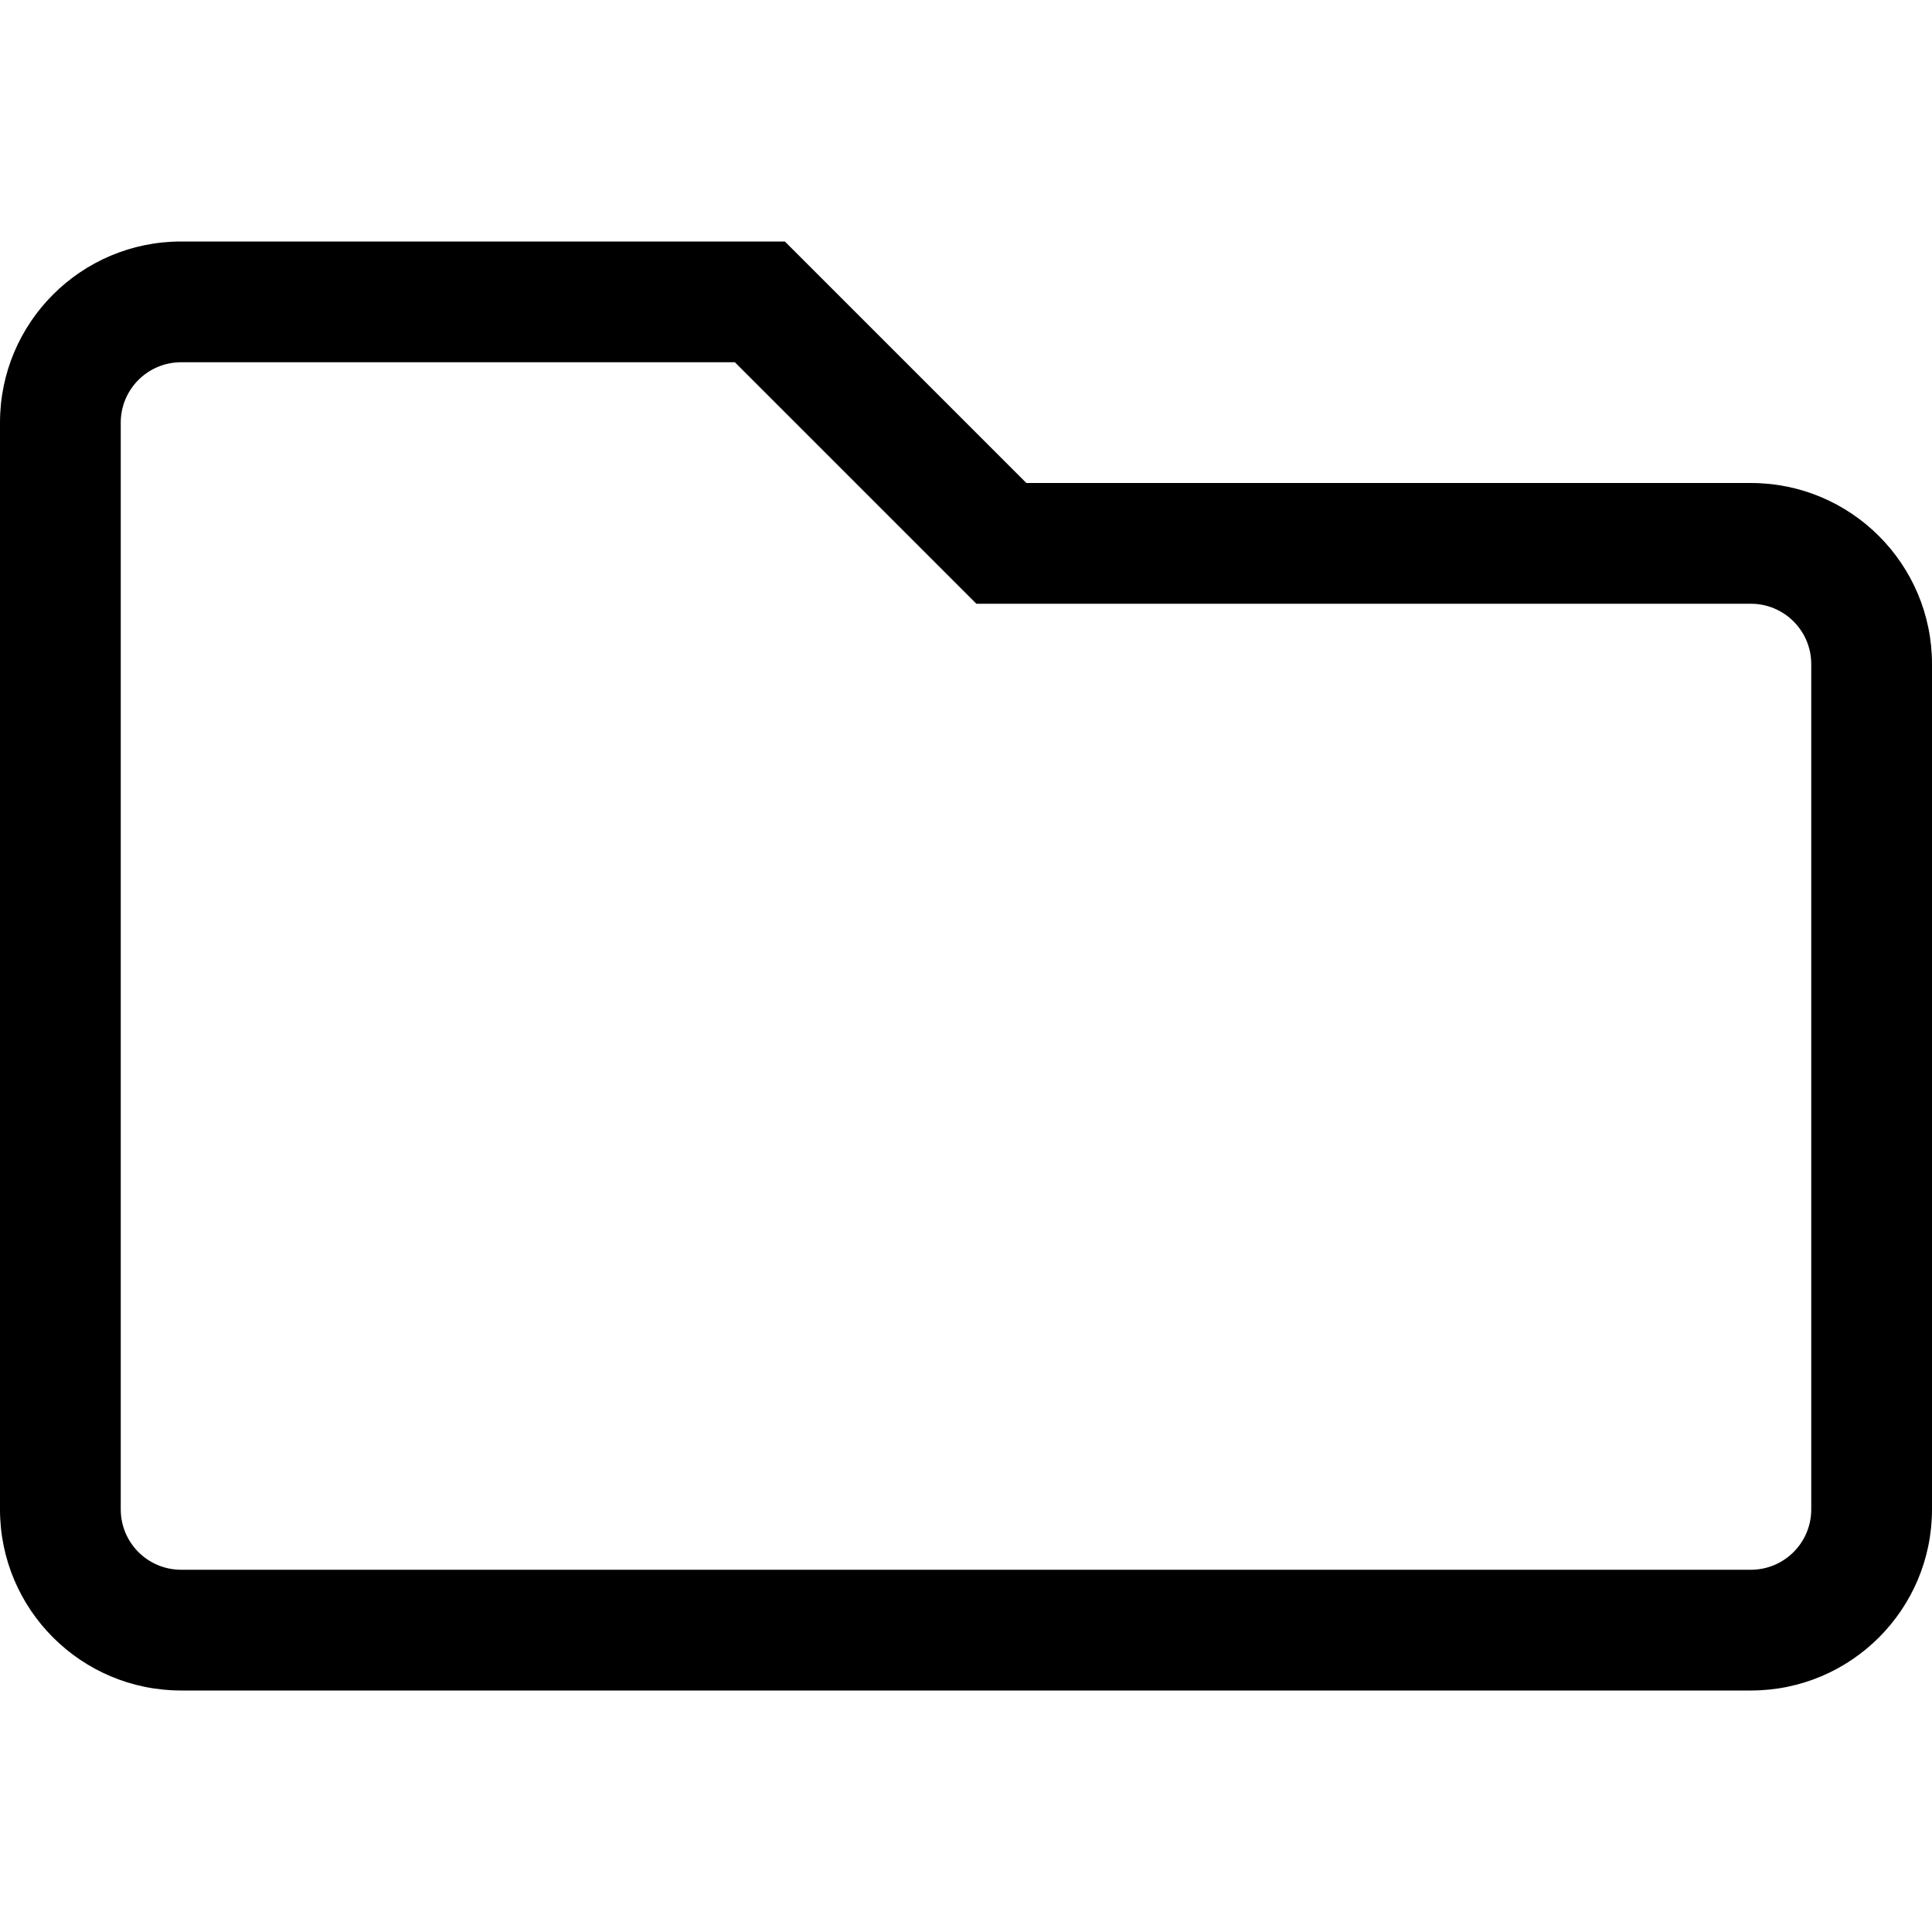
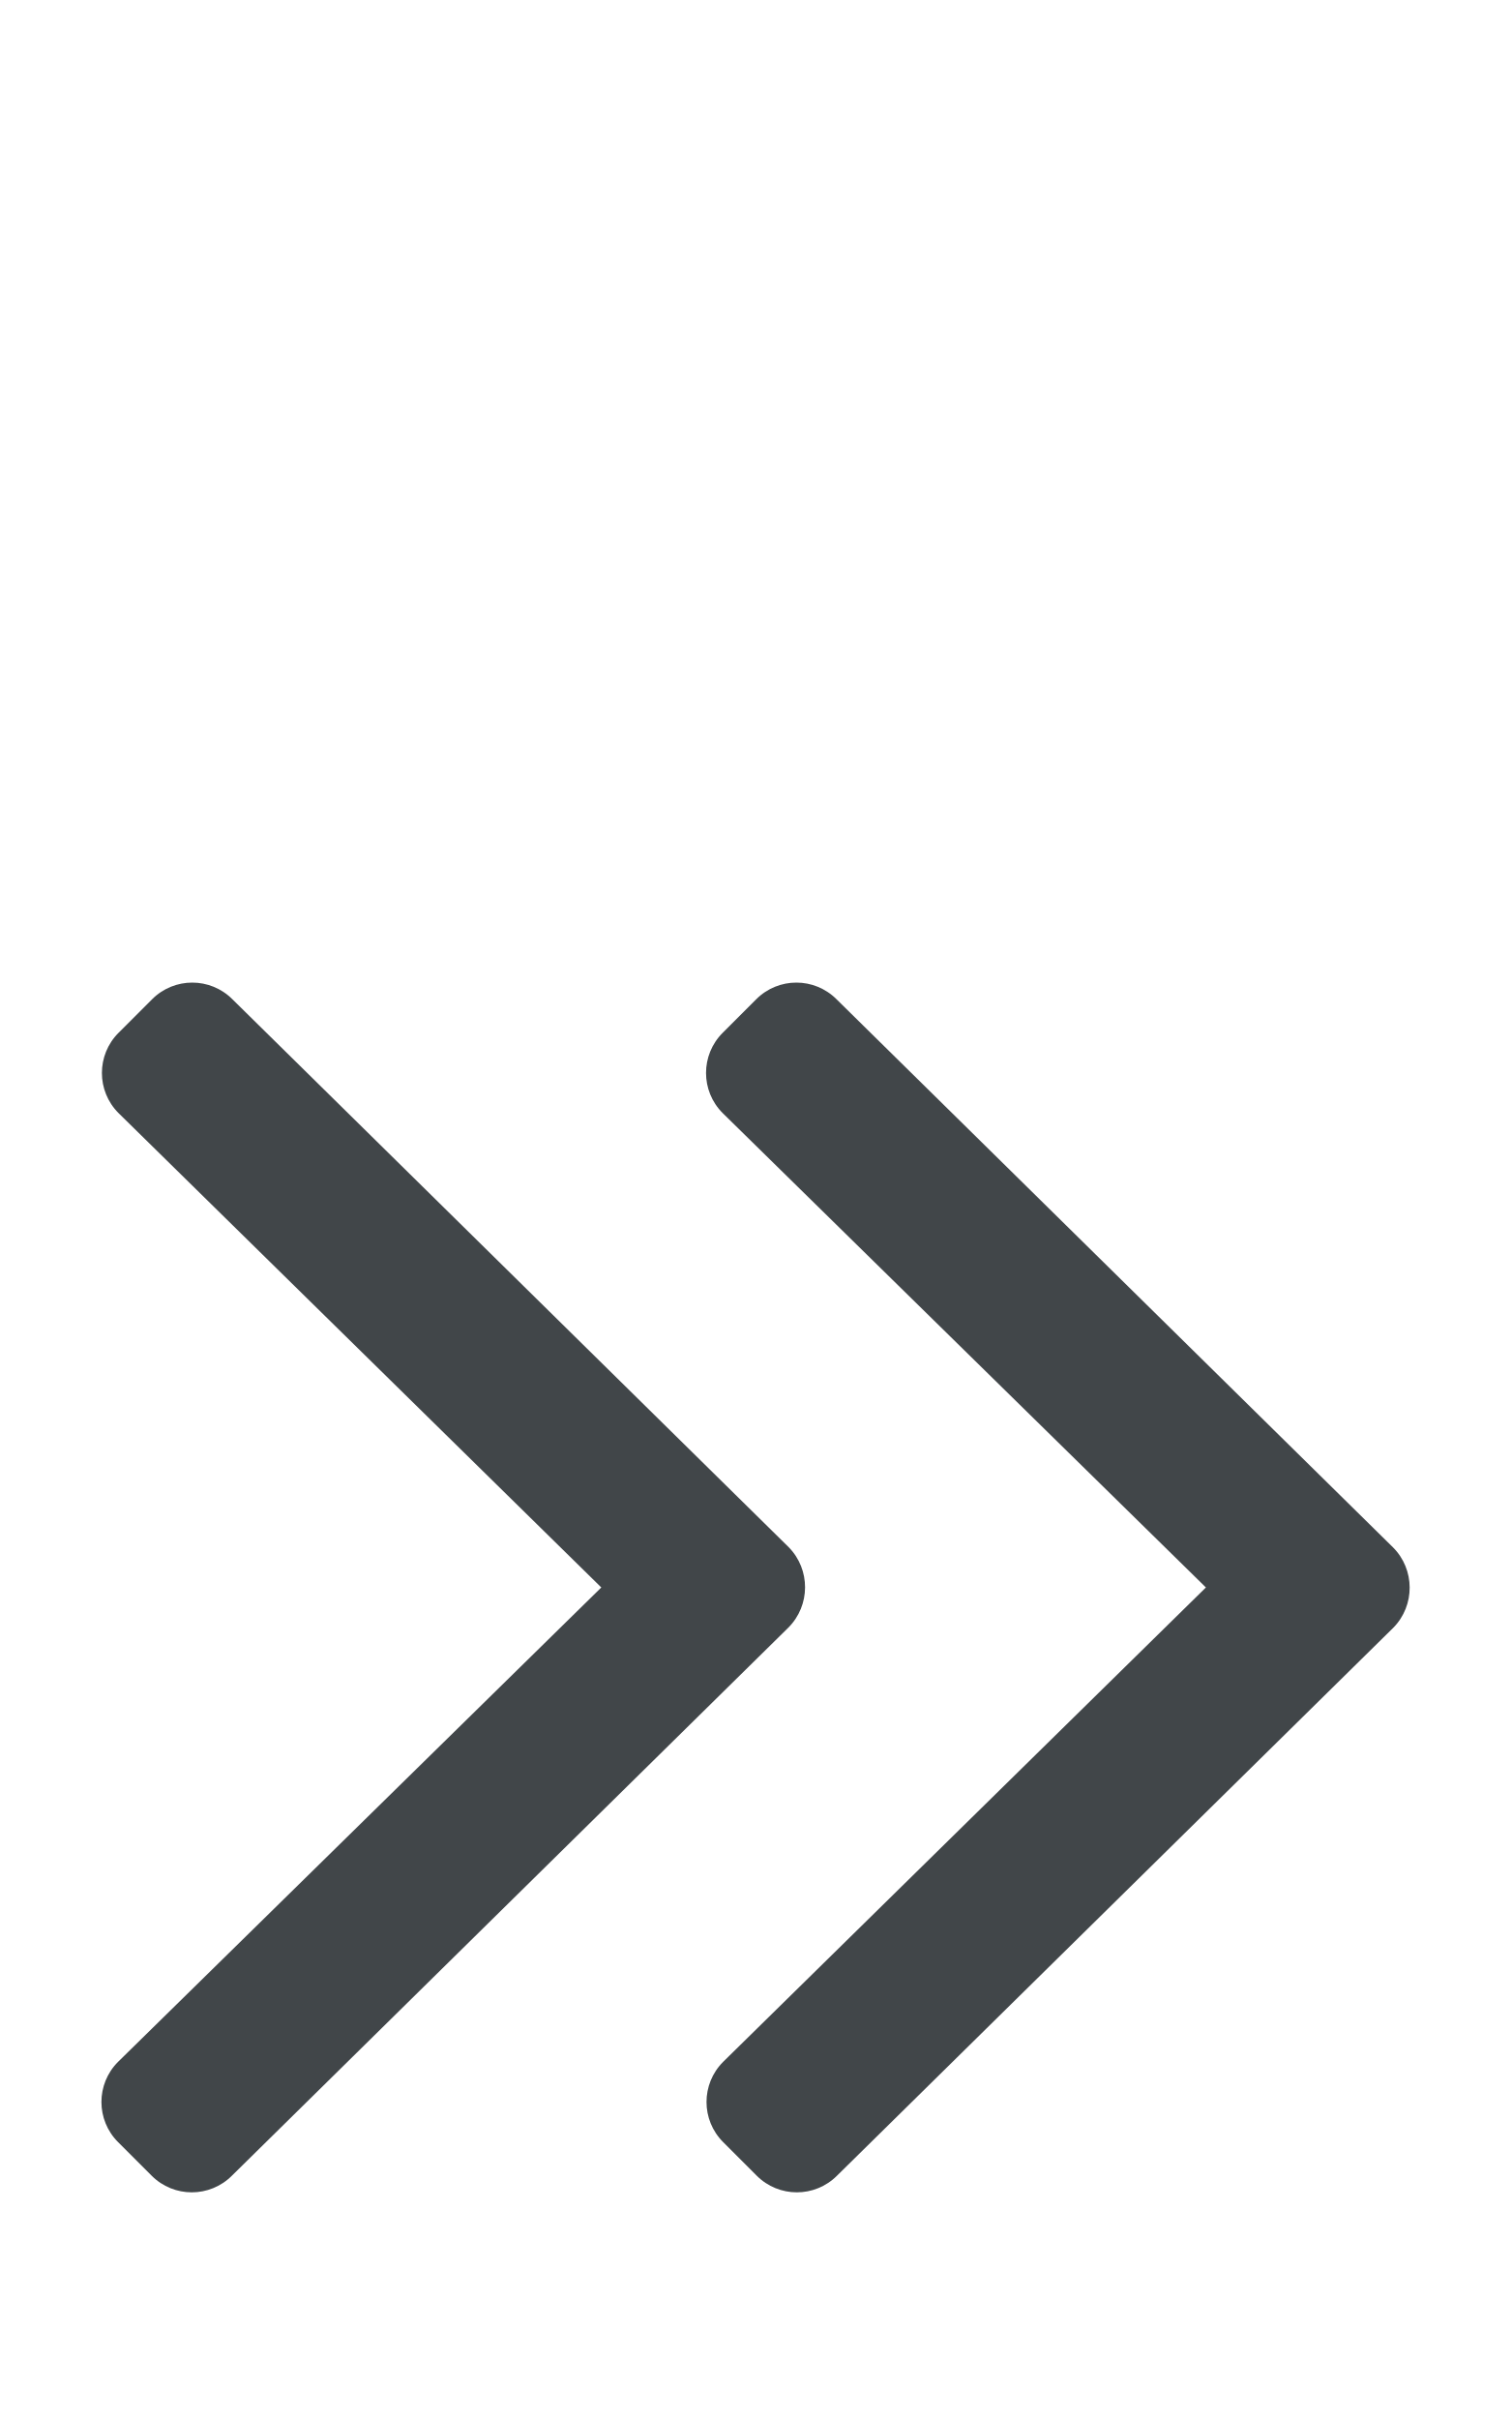
- <svg xmlns="http://www.w3.org/2000/svg" aria-hidden="true" data-prefix="fal" data-icon="folder" role="img" viewBox="0 0 512 512" class="svg-inline--fa fa-folder fa-w-16 fa-7x">
-   <path fill="currentColor" d="M464 128H272l-64-64H48C21.49 64 0 85.49 0 112v288c0 26.51 21.49 48 48 48h416c26.51 0 48-21.49 48-48V176c0-26.51-21.49-48-48-48zm16 272c0 8.837-7.163 16-16 16H48c-8.837 0-16-7.163-16-16V112c0-8.837 7.163-16 16-16h146.745l64 64H464c8.837 0 16 7.163 16 16v224z" class="" />
+ <svg xmlns="http://www.w3.org/2000/svg" aria-hidden="true" data-prefix="fal" data-icon="angle-double-right" role="img" viewBox="0 0 320 512" class="svg-inline--fa fa-angle-double-right fa-w-10 fa-7x">
+   <path fill="#414649" transform="translate(0,80)" d="M166.9 264.5l-117.8 116c-4.7 4.7-12.3 4.7-17 0l-7.1-7.1c-4.7-4.7-4.7-12.3 0-17L127.3 256 25.1 155.6c-4.7-4.7-4.7-12.3 0-17l7.1-7.1c4.7-4.7 12.3-4.7 17 0l117.8 116c4.6 4.7 4.6 12.3-.1 17zm128-17l-117.8-116c-4.7-4.7-12.3-4.7-17 0l-7.1 7.1c-4.7 4.7-4.7 12.3 0 17L255.3 256 153.1 356.4c-4.7 4.7-4.7 12.3 0 17l7.1 7.1c4.7 4.7 12.3 4.7 17 0l117.8-116c4.6-4.7 4.6-12.3-.1-17z" class="" />
</svg>
